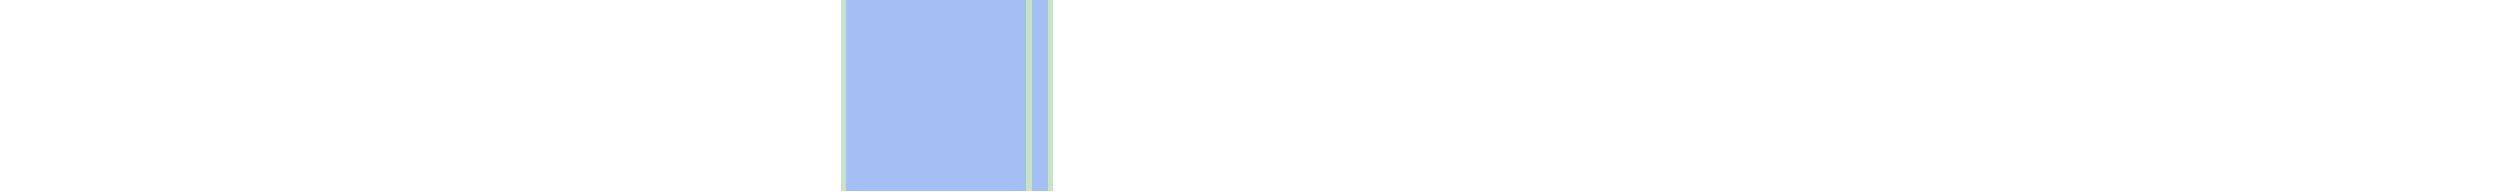
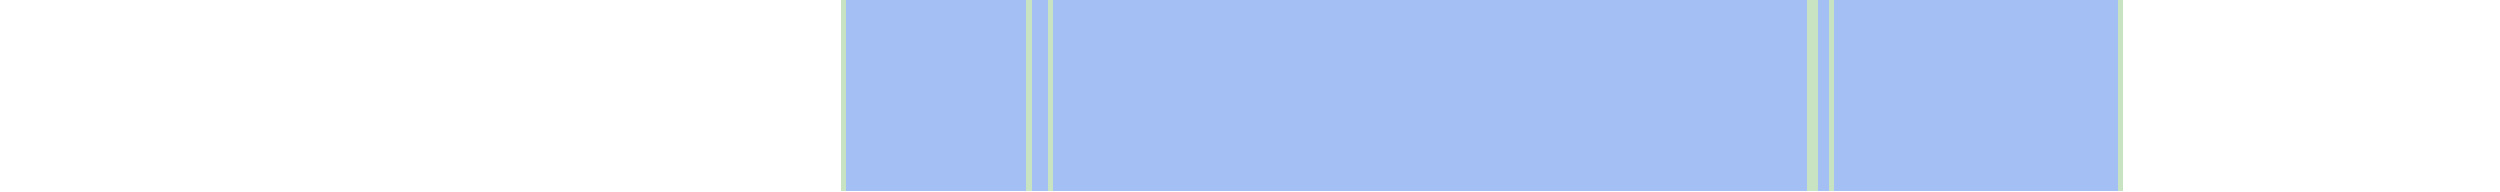
<svg xmlns="http://www.w3.org/2000/svg" viewBox="0 0 458 35" shape-rendering="crispEdges">
-   <rect y="0" x="154" width="39" height="35" fill="#a3bff4" />
+   <rect y="0" x="154" width="235" height="35" fill="#a3bff4" />
  <rect y="0" x="154" width="1" height="35" fill="#c8e3c2" />
  <rect y="0" x="188" width="1" height="35" fill="#c8e3c2" />
  <rect y="0" x="192" width="1" height="35" fill="#c8e3c2" />
+   <rect y="0" x="331" width="1" height="35" fill="#c8e3c2" />
+   <rect y="0" x="332" width="1" height="35" fill="#c8e3c2" />
+   <rect y="0" x="335" width="1" height="35" fill="#c8e3c2" />
+   <rect y="0" x="388" width="1" height="35" fill="#c8e3c2" />
</svg>
